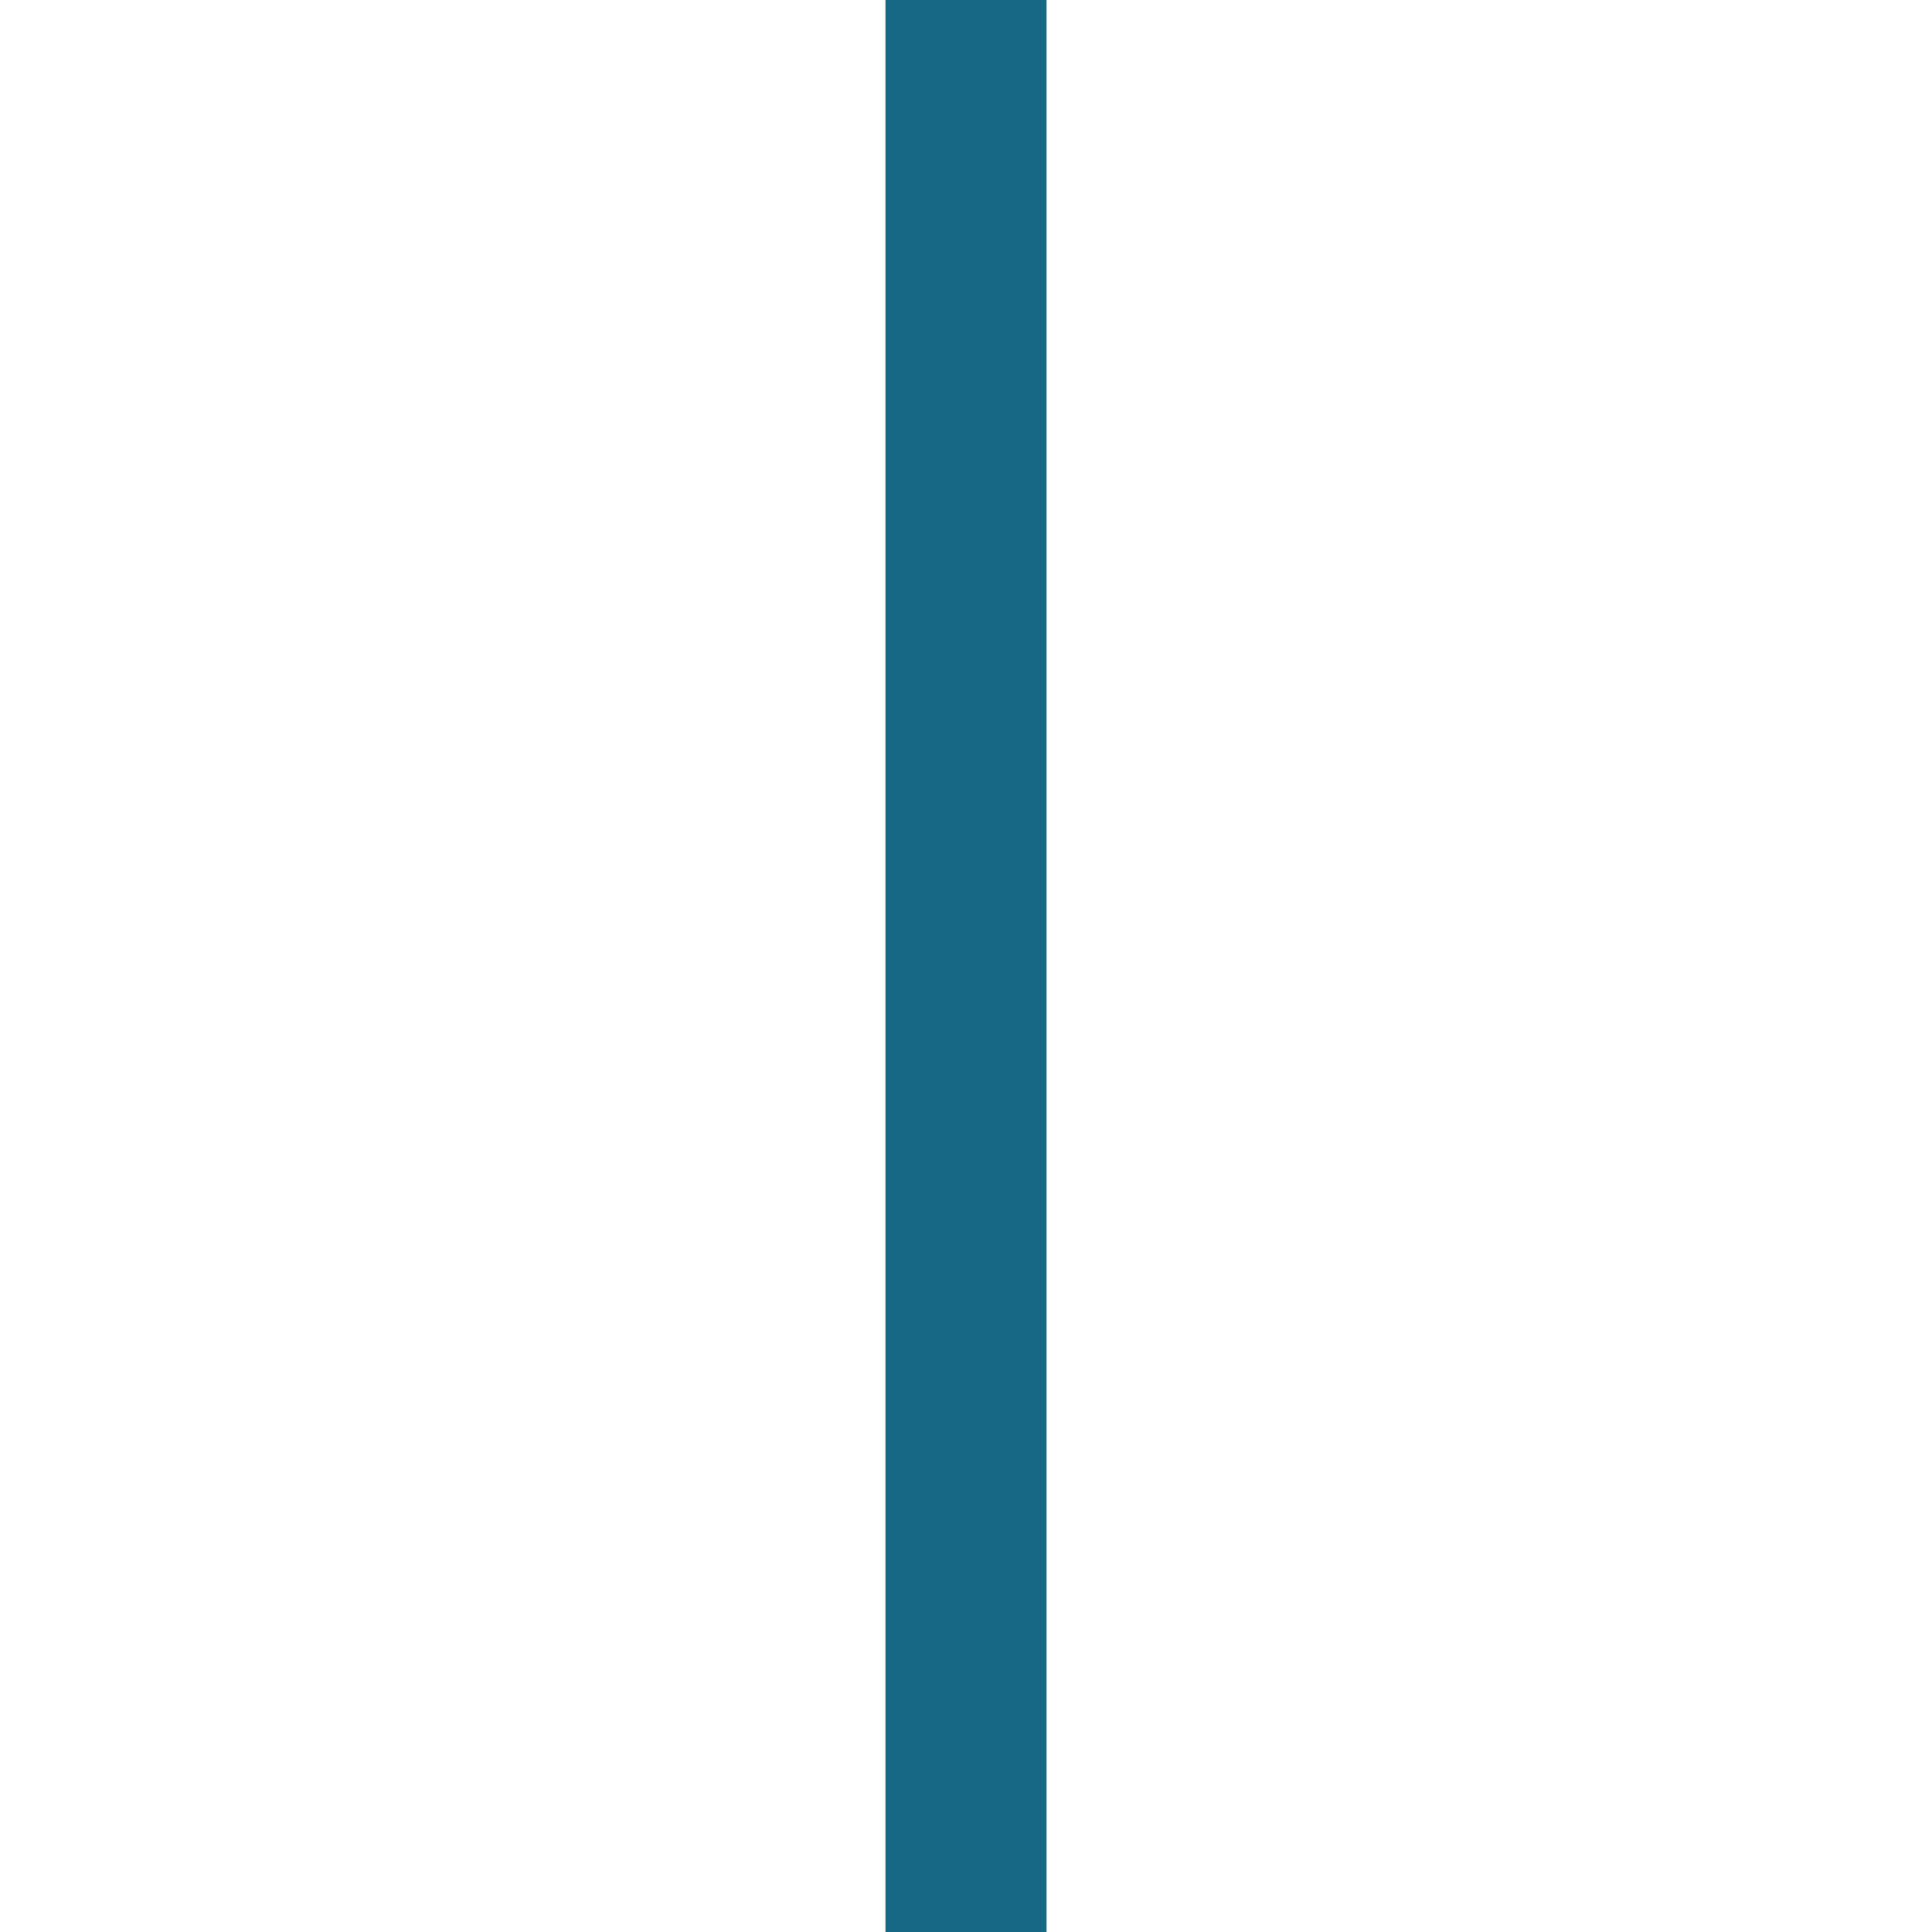
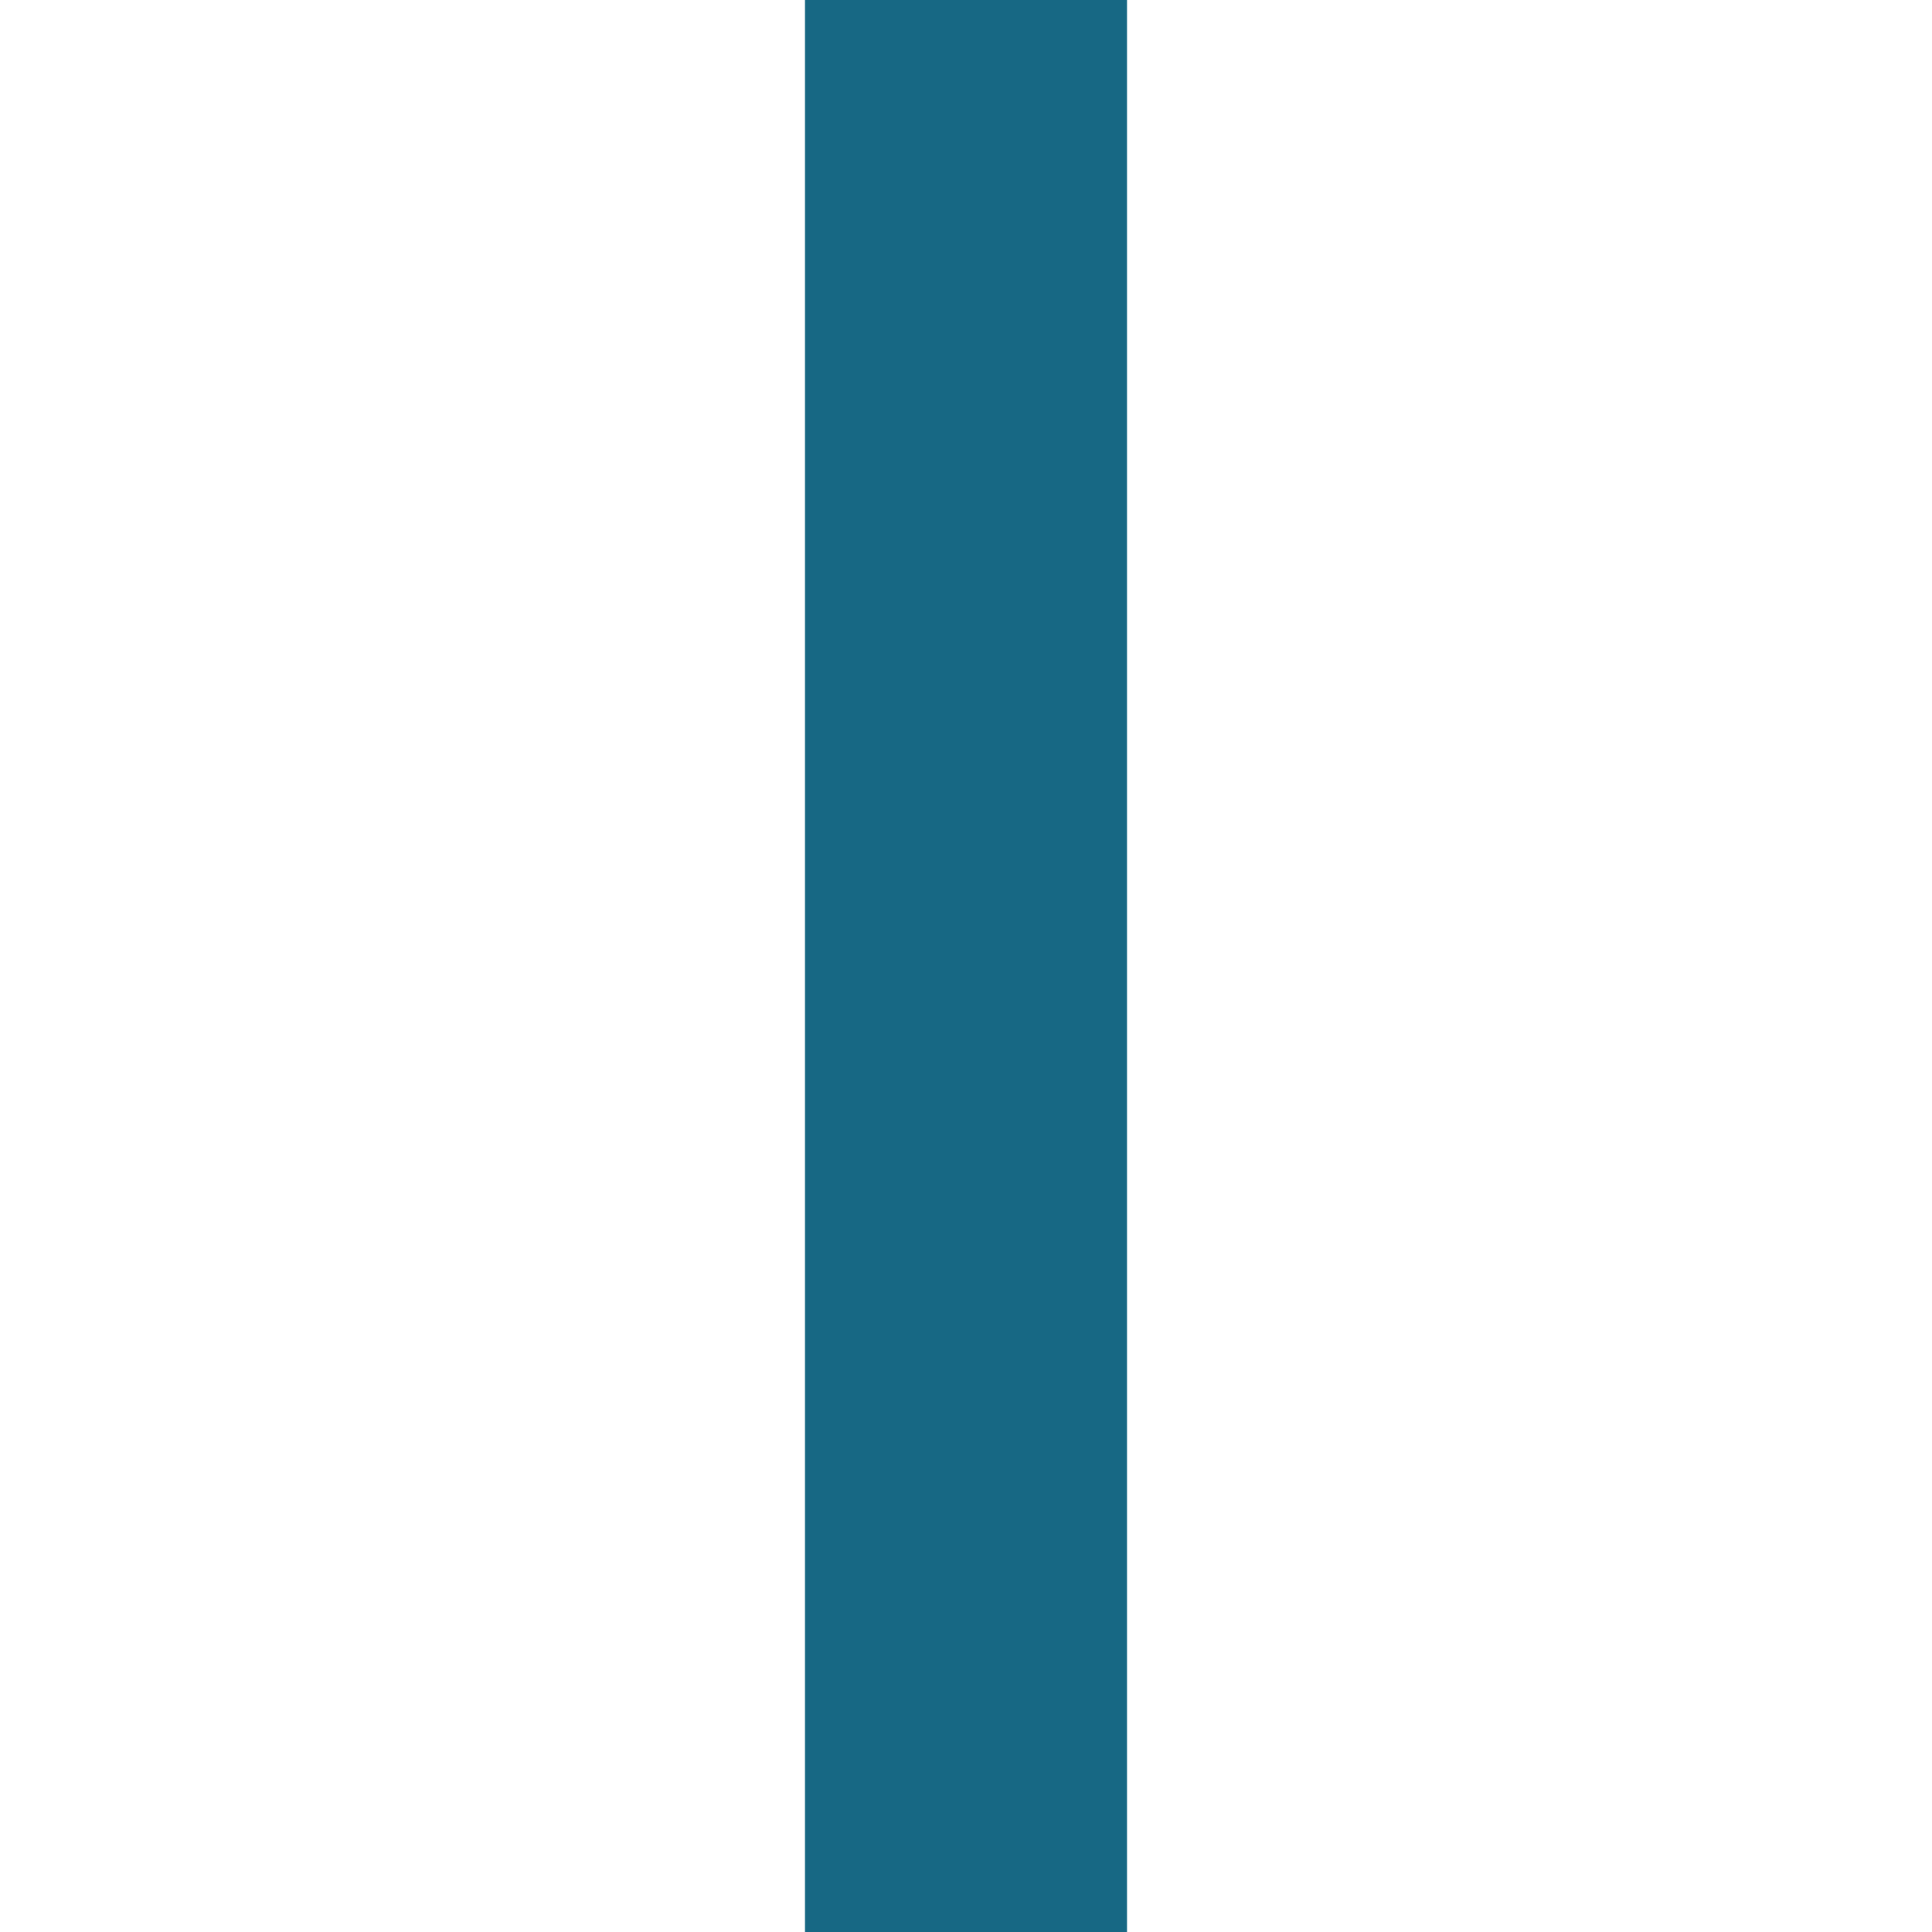
<svg xmlns="http://www.w3.org/2000/svg" version="1.1" id="Layer_1" x="0px" y="0px" width="24px" height="24px" viewBox="0 0 24 24" style="enable-background:new 0 0 24 24;" xml:space="preserve">
  <style type="text/css">
	.st0{fill:#176884;}
</style>
-   <rect x="11" class="st0" width="2" height="24" />
+   <rect x="10" class="st0" width="4" height="24" />
</svg>
